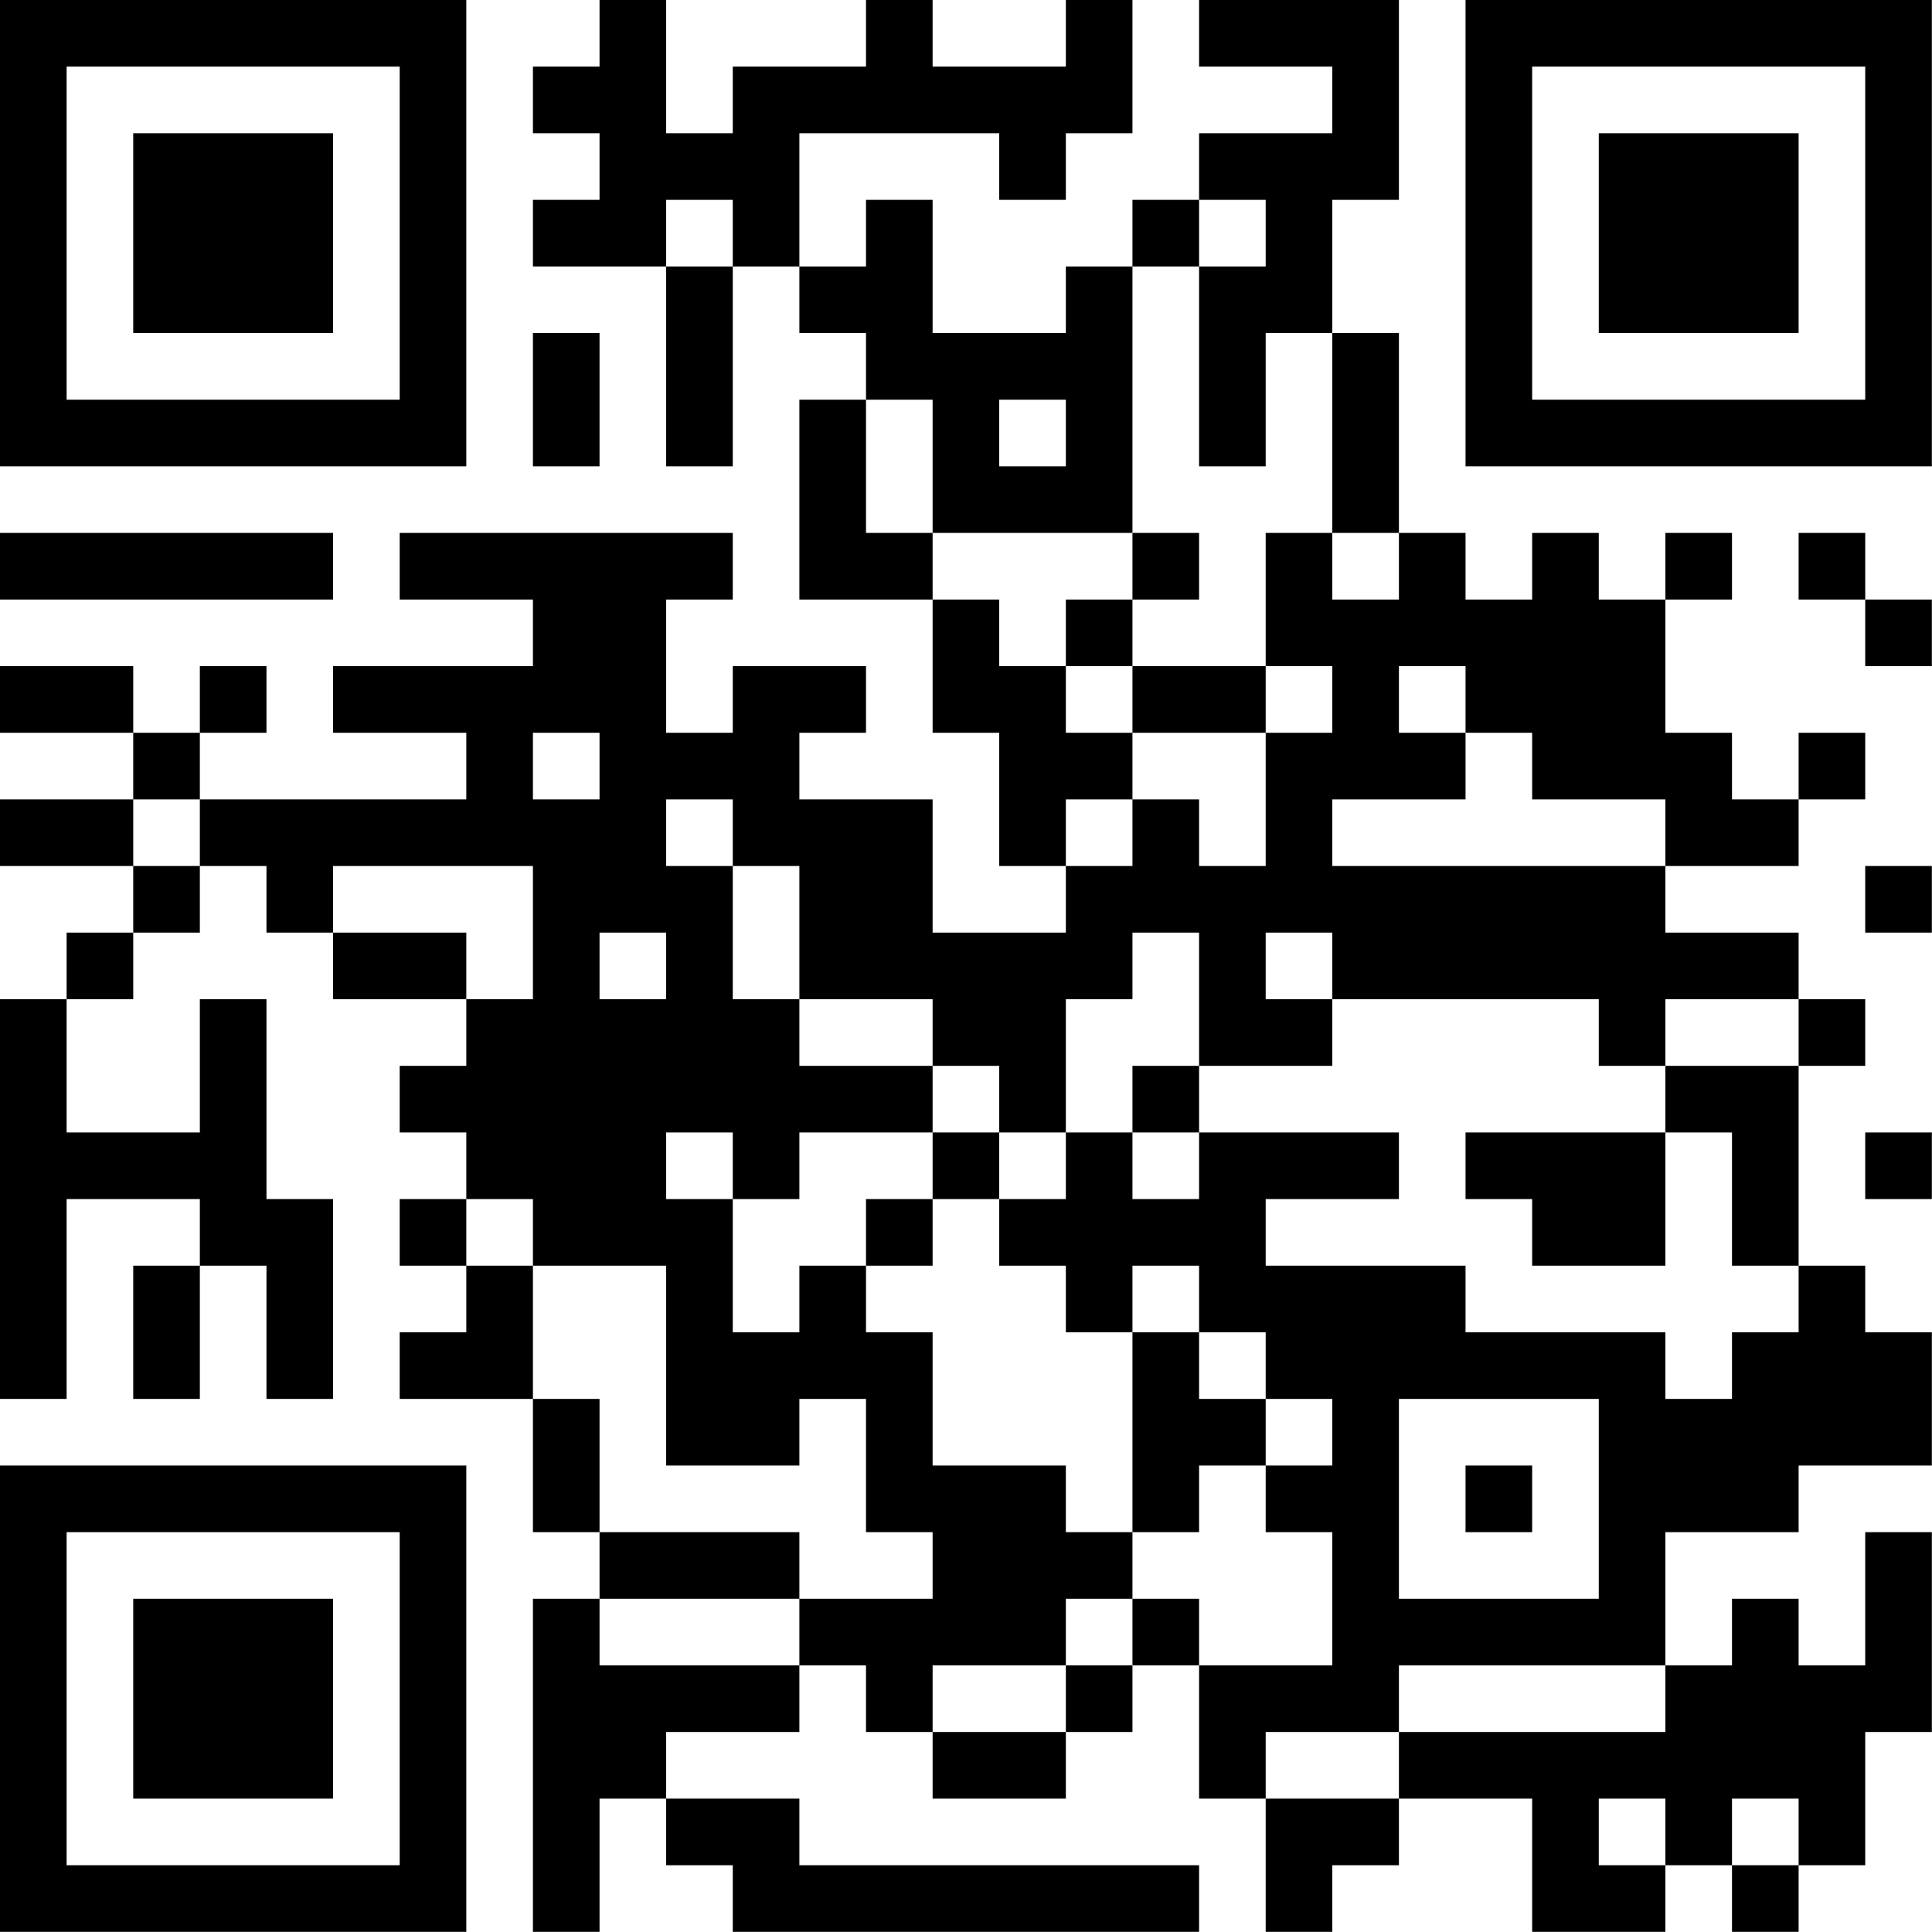
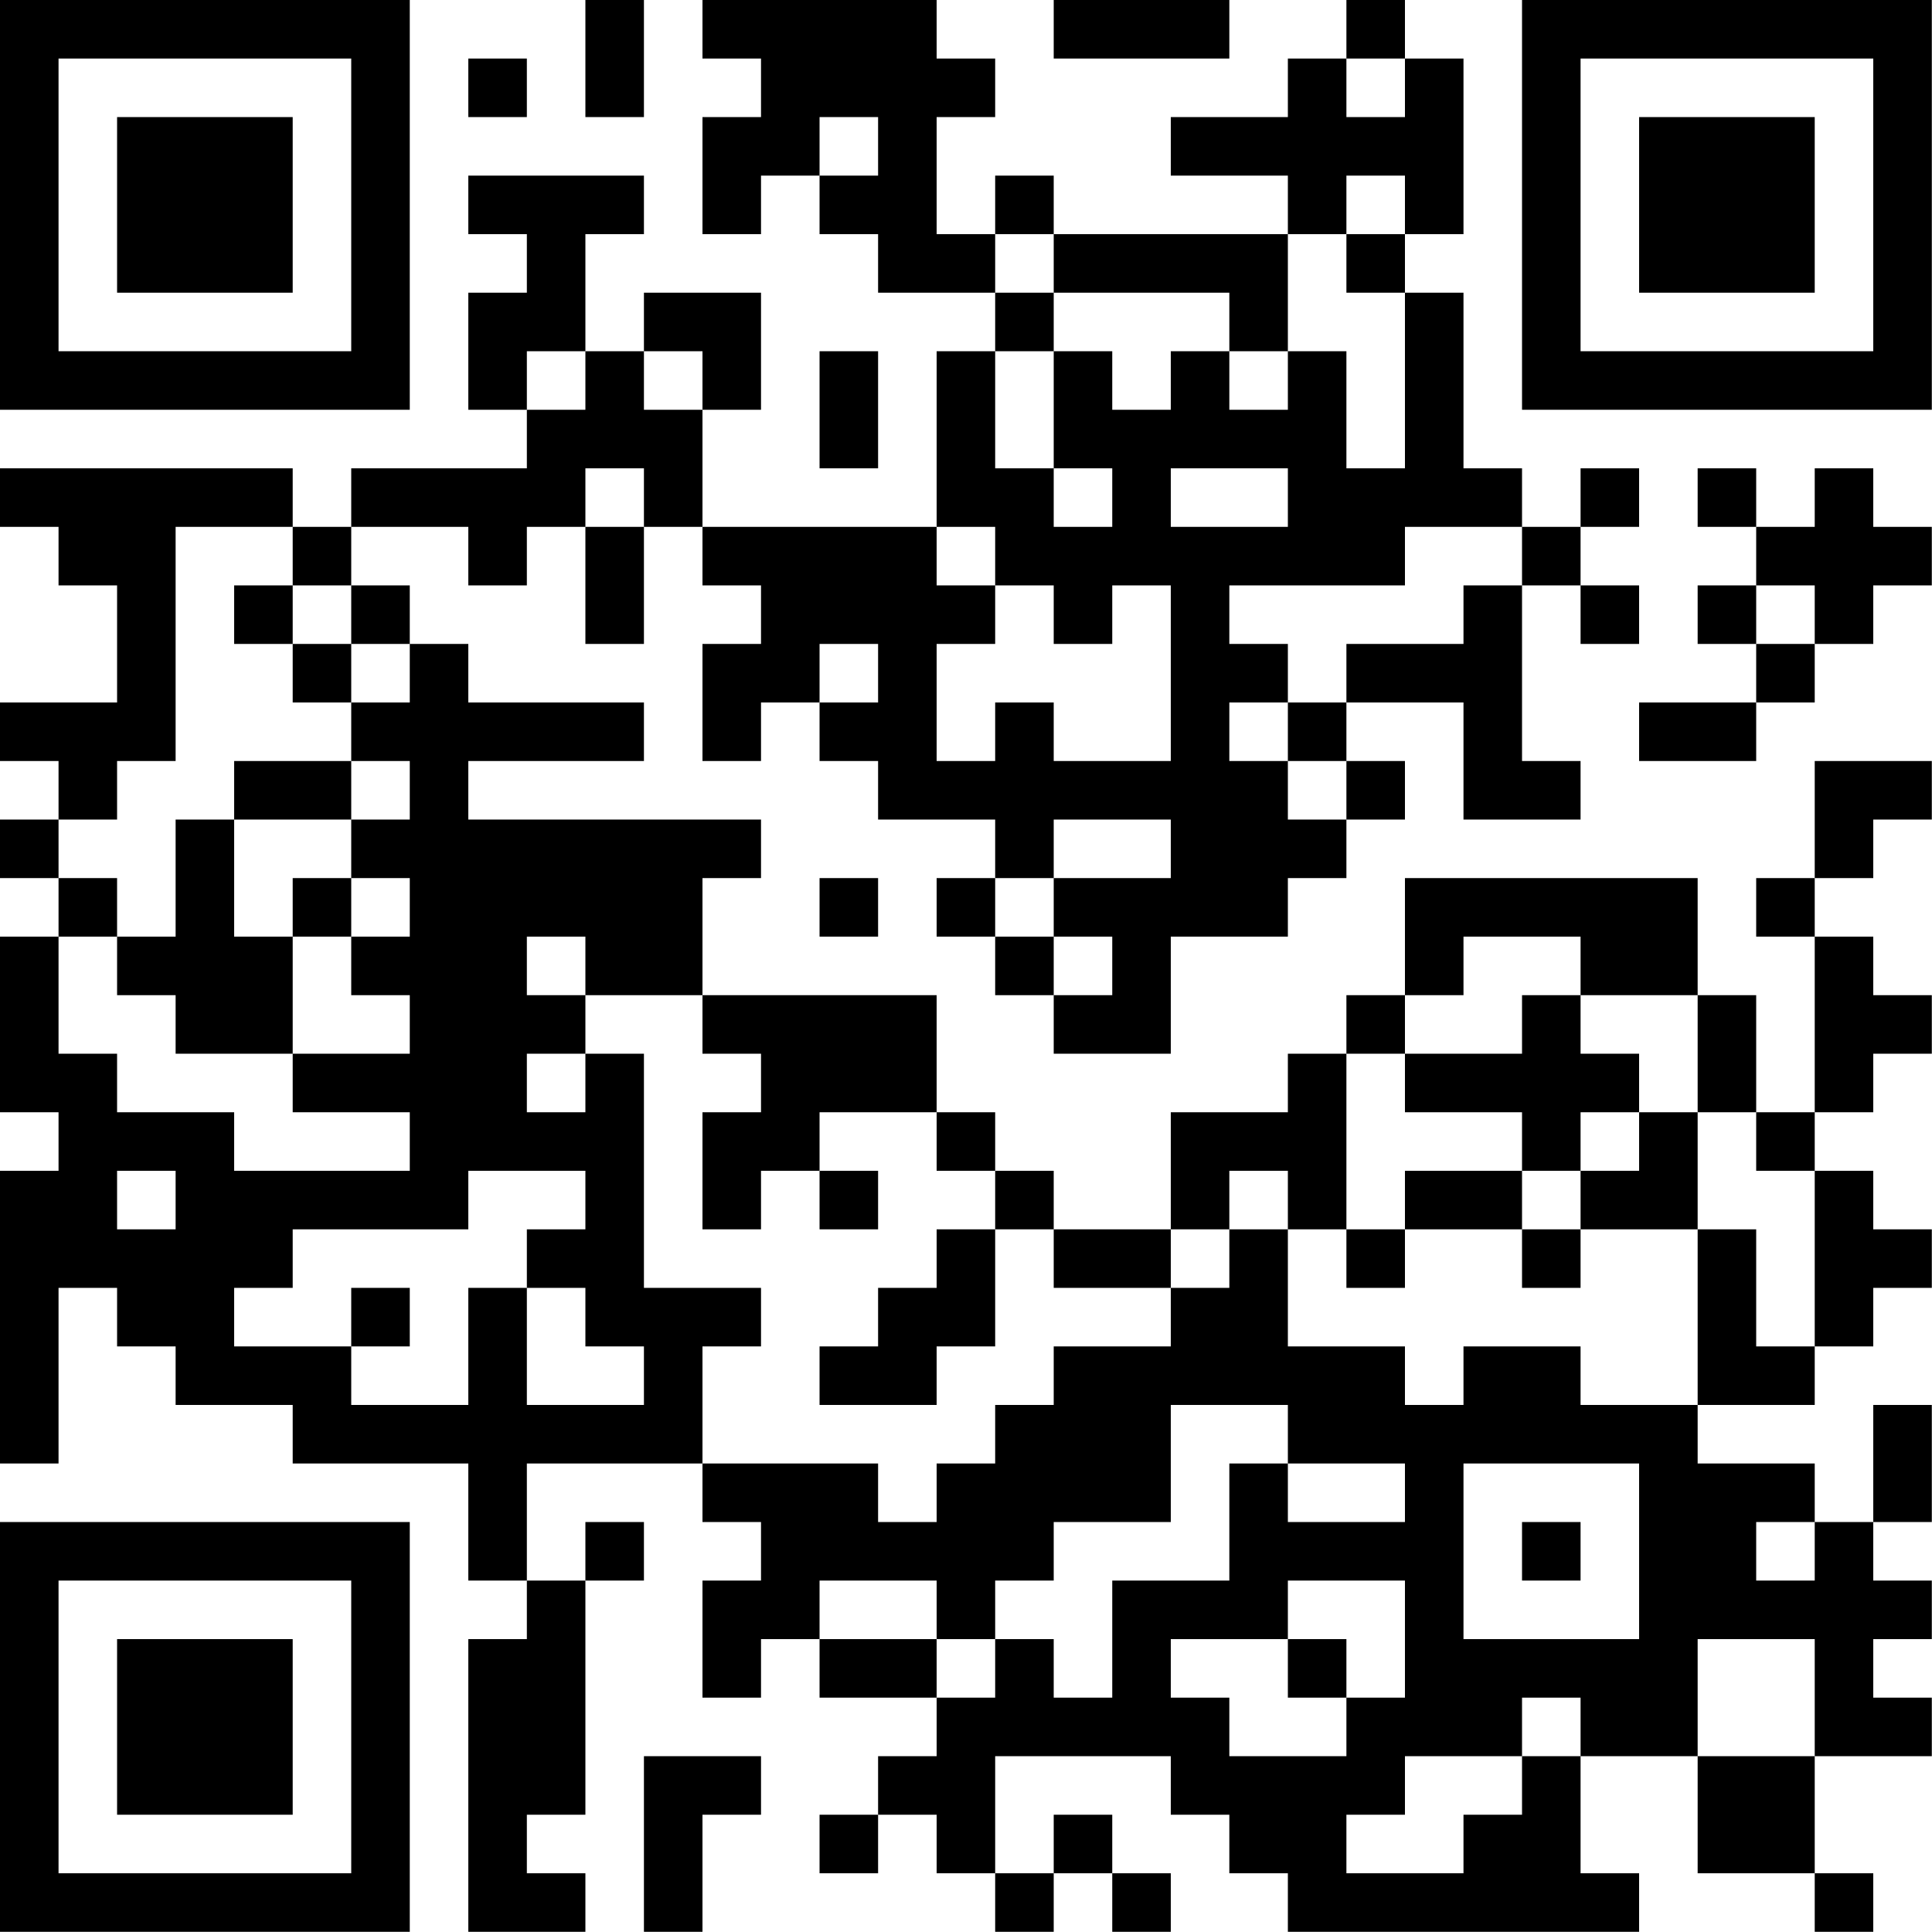
<svg xmlns="http://www.w3.org/2000/svg" version="1.1" width="100" height="100" viewBox="0 0 100 100">
  <rect x="0" y="0" width="100" height="100" fill="#ffffff" />
-   <g transform="scale(3.448)">
+   <g transform="scale(3.03)">
    <g transform="translate(0,0)">
-       <path fill-rule="evenodd" d="M9 0L9 1L8 1L8 2L9 2L9 3L8 3L8 4L10 4L10 7L11 7L11 4L12 4L12 5L13 5L13 6L12 6L12 9L14 9L14 11L15 11L15 13L16 13L16 14L14 14L14 12L12 12L12 11L13 11L13 10L11 10L11 11L10 11L10 9L11 9L11 8L6 8L6 9L8 9L8 10L5 10L5 11L7 11L7 12L3 12L3 11L4 11L4 10L3 10L3 11L2 11L2 10L0 10L0 11L2 11L2 12L0 12L0 13L2 13L2 14L1 14L1 15L0 15L0 21L1 21L1 18L3 18L3 19L2 19L2 21L3 21L3 19L4 19L4 21L5 21L5 18L4 18L4 15L3 15L3 17L1 17L1 15L2 15L2 14L3 14L3 13L4 13L4 14L5 14L5 15L7 15L7 16L6 16L6 17L7 17L7 18L6 18L6 19L7 19L7 20L6 20L6 21L8 21L8 23L9 23L9 24L8 24L8 29L9 29L9 27L10 27L10 28L11 28L11 29L18 29L18 28L12 28L12 27L10 27L10 26L12 26L12 25L13 25L13 26L14 26L14 27L16 27L16 26L17 26L17 25L18 25L18 27L19 27L19 29L20 29L20 28L21 28L21 27L23 27L23 29L25 29L25 28L26 28L26 29L27 29L27 28L28 28L28 26L29 26L29 23L28 23L28 25L27 25L27 24L26 24L26 25L25 25L25 23L27 23L27 22L29 22L29 20L28 20L28 19L27 19L27 16L28 16L28 15L27 15L27 14L25 14L25 13L27 13L27 12L28 12L28 11L27 11L27 12L26 12L26 11L25 11L25 9L26 9L26 8L25 8L25 9L24 9L24 8L23 8L23 9L22 9L22 8L21 8L21 5L20 5L20 3L21 3L21 0L18 0L18 1L20 1L20 2L18 2L18 3L17 3L17 4L16 4L16 5L14 5L14 3L13 3L13 4L12 4L12 2L15 2L15 3L16 3L16 2L17 2L17 0L16 0L16 1L14 1L14 0L13 0L13 1L11 1L11 2L10 2L10 0ZM10 3L10 4L11 4L11 3ZM18 3L18 4L17 4L17 8L14 8L14 6L13 6L13 8L14 8L14 9L15 9L15 10L16 10L16 11L17 11L17 12L16 12L16 13L17 13L17 12L18 12L18 13L19 13L19 11L20 11L20 10L19 10L19 8L20 8L20 9L21 9L21 8L20 8L20 5L19 5L19 7L18 7L18 4L19 4L19 3ZM8 5L8 7L9 7L9 5ZM15 6L15 7L16 7L16 6ZM0 8L0 9L5 9L5 8ZM17 8L17 9L16 9L16 10L17 10L17 11L19 11L19 10L17 10L17 9L18 9L18 8ZM27 8L27 9L28 9L28 10L29 10L29 9L28 9L28 8ZM21 10L21 11L22 11L22 12L20 12L20 13L25 13L25 12L23 12L23 11L22 11L22 10ZM8 11L8 12L9 12L9 11ZM2 12L2 13L3 13L3 12ZM10 12L10 13L11 13L11 15L12 15L12 16L14 16L14 17L12 17L12 18L11 18L11 17L10 17L10 18L11 18L11 20L12 20L12 19L13 19L13 20L14 20L14 22L16 22L16 23L17 23L17 24L16 24L16 25L14 25L14 26L16 26L16 25L17 25L17 24L18 24L18 25L20 25L20 23L19 23L19 22L20 22L20 21L19 21L19 20L18 20L18 19L17 19L17 20L16 20L16 19L15 19L15 18L16 18L16 17L17 17L17 18L18 18L18 17L21 17L21 18L19 18L19 19L22 19L22 20L25 20L25 21L26 21L26 20L27 20L27 19L26 19L26 17L25 17L25 16L27 16L27 15L25 15L25 16L24 16L24 15L20 15L20 14L19 14L19 15L20 15L20 16L18 16L18 14L17 14L17 15L16 15L16 17L15 17L15 16L14 16L14 15L12 15L12 13L11 13L11 12ZM5 13L5 14L7 14L7 15L8 15L8 13ZM28 13L28 14L29 14L29 13ZM9 14L9 15L10 15L10 14ZM17 16L17 17L18 17L18 16ZM14 17L14 18L13 18L13 19L14 19L14 18L15 18L15 17ZM22 17L22 18L23 18L23 19L25 19L25 17ZM28 17L28 18L29 18L29 17ZM7 18L7 19L8 19L8 21L9 21L9 23L12 23L12 24L9 24L9 25L12 25L12 24L14 24L14 23L13 23L13 21L12 21L12 22L10 22L10 19L8 19L8 18ZM17 20L17 23L18 23L18 22L19 22L19 21L18 21L18 20ZM21 21L21 24L24 24L24 21ZM22 22L22 23L23 23L23 22ZM21 25L21 26L19 26L19 27L21 27L21 26L25 26L25 25ZM24 27L24 28L25 28L25 27ZM26 27L26 28L27 28L27 27ZM0 0L0 7L7 7L7 0ZM1 1L1 6L6 6L6 1ZM2 2L2 5L5 5L5 2ZM22 0L22 7L29 7L29 0ZM23 1L23 6L28 6L28 1ZM24 2L24 5L27 5L27 2ZM0 22L0 29L7 29L7 22ZM1 23L1 28L6 28L6 23ZM2 24L2 27L5 27L5 24Z" fill="#000000" />
+       <path fill-rule="evenodd" d="M10 0L10 2L11 2L11 0ZM12 0L12 1L13 1L13 2L12 2L12 4L13 4L13 3L14 3L14 4L15 4L15 5L17 5L17 6L16 6L16 9L12 9L12 7L13 7L13 5L11 5L11 6L10 6L10 4L11 4L11 3L8 3L8 4L9 4L9 5L8 5L8 7L9 7L9 8L6 8L6 9L5 9L5 8L0 8L0 9L1 9L1 10L2 10L2 12L0 12L0 13L1 13L1 14L0 14L0 15L1 15L1 16L0 16L0 19L1 19L1 20L0 20L0 25L1 25L1 22L2 22L2 23L3 23L3 24L5 24L5 25L8 25L8 27L9 27L9 28L8 28L8 33L10 33L10 32L9 32L9 31L10 31L10 27L11 27L11 26L10 26L10 27L9 27L9 25L12 25L12 26L13 26L13 27L12 27L12 29L13 29L13 28L14 28L14 29L16 29L16 30L15 30L15 31L14 31L14 32L15 32L15 31L16 31L16 32L17 32L17 33L18 33L18 32L19 32L19 33L20 33L20 32L19 32L19 31L18 31L18 32L17 32L17 30L20 30L20 31L21 31L21 32L22 32L22 33L28 33L28 32L27 32L27 30L29 30L29 32L31 32L31 33L32 33L32 32L31 32L31 30L33 30L33 29L32 29L32 28L33 28L33 27L32 27L32 26L33 26L33 24L32 24L32 26L31 26L31 25L29 25L29 24L31 24L31 23L32 23L32 22L33 22L33 21L32 21L32 20L31 20L31 19L32 19L32 18L33 18L33 17L32 17L32 16L31 16L31 15L32 15L32 14L33 14L33 13L31 13L31 15L30 15L30 16L31 16L31 19L30 19L30 17L29 17L29 15L24 15L24 17L23 17L23 18L22 18L22 19L20 19L20 21L18 21L18 20L17 20L17 19L16 19L16 17L12 17L12 15L13 15L13 14L8 14L8 13L11 13L11 12L8 12L8 11L7 11L7 10L6 10L6 9L8 9L8 10L9 10L9 9L10 9L10 11L11 11L11 9L12 9L12 10L13 10L13 11L12 11L12 13L13 13L13 12L14 12L14 13L15 13L15 14L17 14L17 15L16 15L16 16L17 16L17 17L18 17L18 18L20 18L20 16L22 16L22 15L23 15L23 14L24 14L24 13L23 13L23 12L25 12L25 14L27 14L27 13L26 13L26 10L27 10L27 11L28 11L28 10L27 10L27 9L28 9L28 8L27 8L27 9L26 9L26 8L25 8L25 5L24 5L24 4L25 4L25 1L24 1L24 0L23 0L23 1L22 1L22 2L20 2L20 3L22 3L22 4L18 4L18 3L17 3L17 4L16 4L16 2L17 2L17 1L16 1L16 0ZM18 0L18 1L21 1L21 0ZM8 1L8 2L9 2L9 1ZM23 1L23 2L24 2L24 1ZM14 2L14 3L15 3L15 2ZM23 3L23 4L22 4L22 6L21 6L21 5L18 5L18 4L17 4L17 5L18 5L18 6L17 6L17 8L18 8L18 9L19 9L19 8L18 8L18 6L19 6L19 7L20 7L20 6L21 6L21 7L22 7L22 6L23 6L23 8L24 8L24 5L23 5L23 4L24 4L24 3ZM9 6L9 7L10 7L10 6ZM11 6L11 7L12 7L12 6ZM14 6L14 8L15 8L15 6ZM10 8L10 9L11 9L11 8ZM20 8L20 9L22 9L22 8ZM29 8L29 9L30 9L30 10L29 10L29 11L30 11L30 12L28 12L28 13L30 13L30 12L31 12L31 11L32 11L32 10L33 10L33 9L32 9L32 8L31 8L31 9L30 9L30 8ZM3 9L3 13L2 13L2 14L1 14L1 15L2 15L2 16L1 16L1 18L2 18L2 19L4 19L4 20L7 20L7 19L5 19L5 18L7 18L7 17L6 17L6 16L7 16L7 15L6 15L6 14L7 14L7 13L6 13L6 12L7 12L7 11L6 11L6 10L5 10L5 9ZM16 9L16 10L17 10L17 11L16 11L16 13L17 13L17 12L18 12L18 13L20 13L20 10L19 10L19 11L18 11L18 10L17 10L17 9ZM24 9L24 10L21 10L21 11L22 11L22 12L21 12L21 13L22 13L22 14L23 14L23 13L22 13L22 12L23 12L23 11L25 11L25 10L26 10L26 9ZM4 10L4 11L5 11L5 12L6 12L6 11L5 11L5 10ZM30 10L30 11L31 11L31 10ZM14 11L14 12L15 12L15 11ZM4 13L4 14L3 14L3 16L2 16L2 17L3 17L3 18L5 18L5 16L6 16L6 15L5 15L5 16L4 16L4 14L6 14L6 13ZM18 14L18 15L17 15L17 16L18 16L18 17L19 17L19 16L18 16L18 15L20 15L20 14ZM14 15L14 16L15 16L15 15ZM9 16L9 17L10 17L10 18L9 18L9 19L10 19L10 18L11 18L11 22L13 22L13 23L12 23L12 25L15 25L15 26L16 26L16 25L17 25L17 24L18 24L18 23L20 23L20 22L21 22L21 21L22 21L22 23L24 23L24 24L25 24L25 23L27 23L27 24L29 24L29 21L30 21L30 23L31 23L31 20L30 20L30 19L29 19L29 17L27 17L27 16L25 16L25 17L24 17L24 18L23 18L23 21L22 21L22 20L21 20L21 21L20 21L20 22L18 22L18 21L17 21L17 20L16 20L16 19L14 19L14 20L13 20L13 21L12 21L12 19L13 19L13 18L12 18L12 17L10 17L10 16ZM26 17L26 18L24 18L24 19L26 19L26 20L24 20L24 21L23 21L23 22L24 22L24 21L26 21L26 22L27 22L27 21L29 21L29 19L28 19L28 18L27 18L27 17ZM27 19L27 20L26 20L26 21L27 21L27 20L28 20L28 19ZM2 20L2 21L3 21L3 20ZM8 20L8 21L5 21L5 22L4 22L4 23L6 23L6 24L8 24L8 22L9 22L9 24L11 24L11 23L10 23L10 22L9 22L9 21L10 21L10 20ZM14 20L14 21L15 21L15 20ZM16 21L16 22L15 22L15 23L14 23L14 24L16 24L16 23L17 23L17 21ZM6 22L6 23L7 23L7 22ZM20 24L20 26L18 26L18 27L17 27L17 28L16 28L16 27L14 27L14 28L16 28L16 29L17 29L17 28L18 28L18 29L19 29L19 27L21 27L21 25L22 25L22 26L24 26L24 25L22 25L22 24ZM25 25L25 28L28 28L28 25ZM26 26L26 27L27 27L27 26ZM30 26L30 27L31 27L31 26ZM22 27L22 28L20 28L20 29L21 29L21 30L23 30L23 29L24 29L24 27ZM22 28L22 29L23 29L23 28ZM29 28L29 30L31 30L31 28ZM26 29L26 30L24 30L24 31L23 31L23 32L25 32L25 31L26 31L26 30L27 30L27 29ZM11 30L11 33L12 33L12 31L13 31L13 30ZM0 0L0 7L7 7L7 0ZM1 1L1 6L6 6L6 1ZM2 2L2 5L5 5L5 2ZM26 0L26 7L33 7L33 0ZM27 1L27 6L32 6L32 1ZM28 2L28 5L31 5L31 2ZM0 26L0 33L7 33L7 26ZM1 27L1 32L6 32L6 27ZM2 28L2 31L5 31L5 28Z" fill="#000000" />
    </g>
  </g>
</svg>
